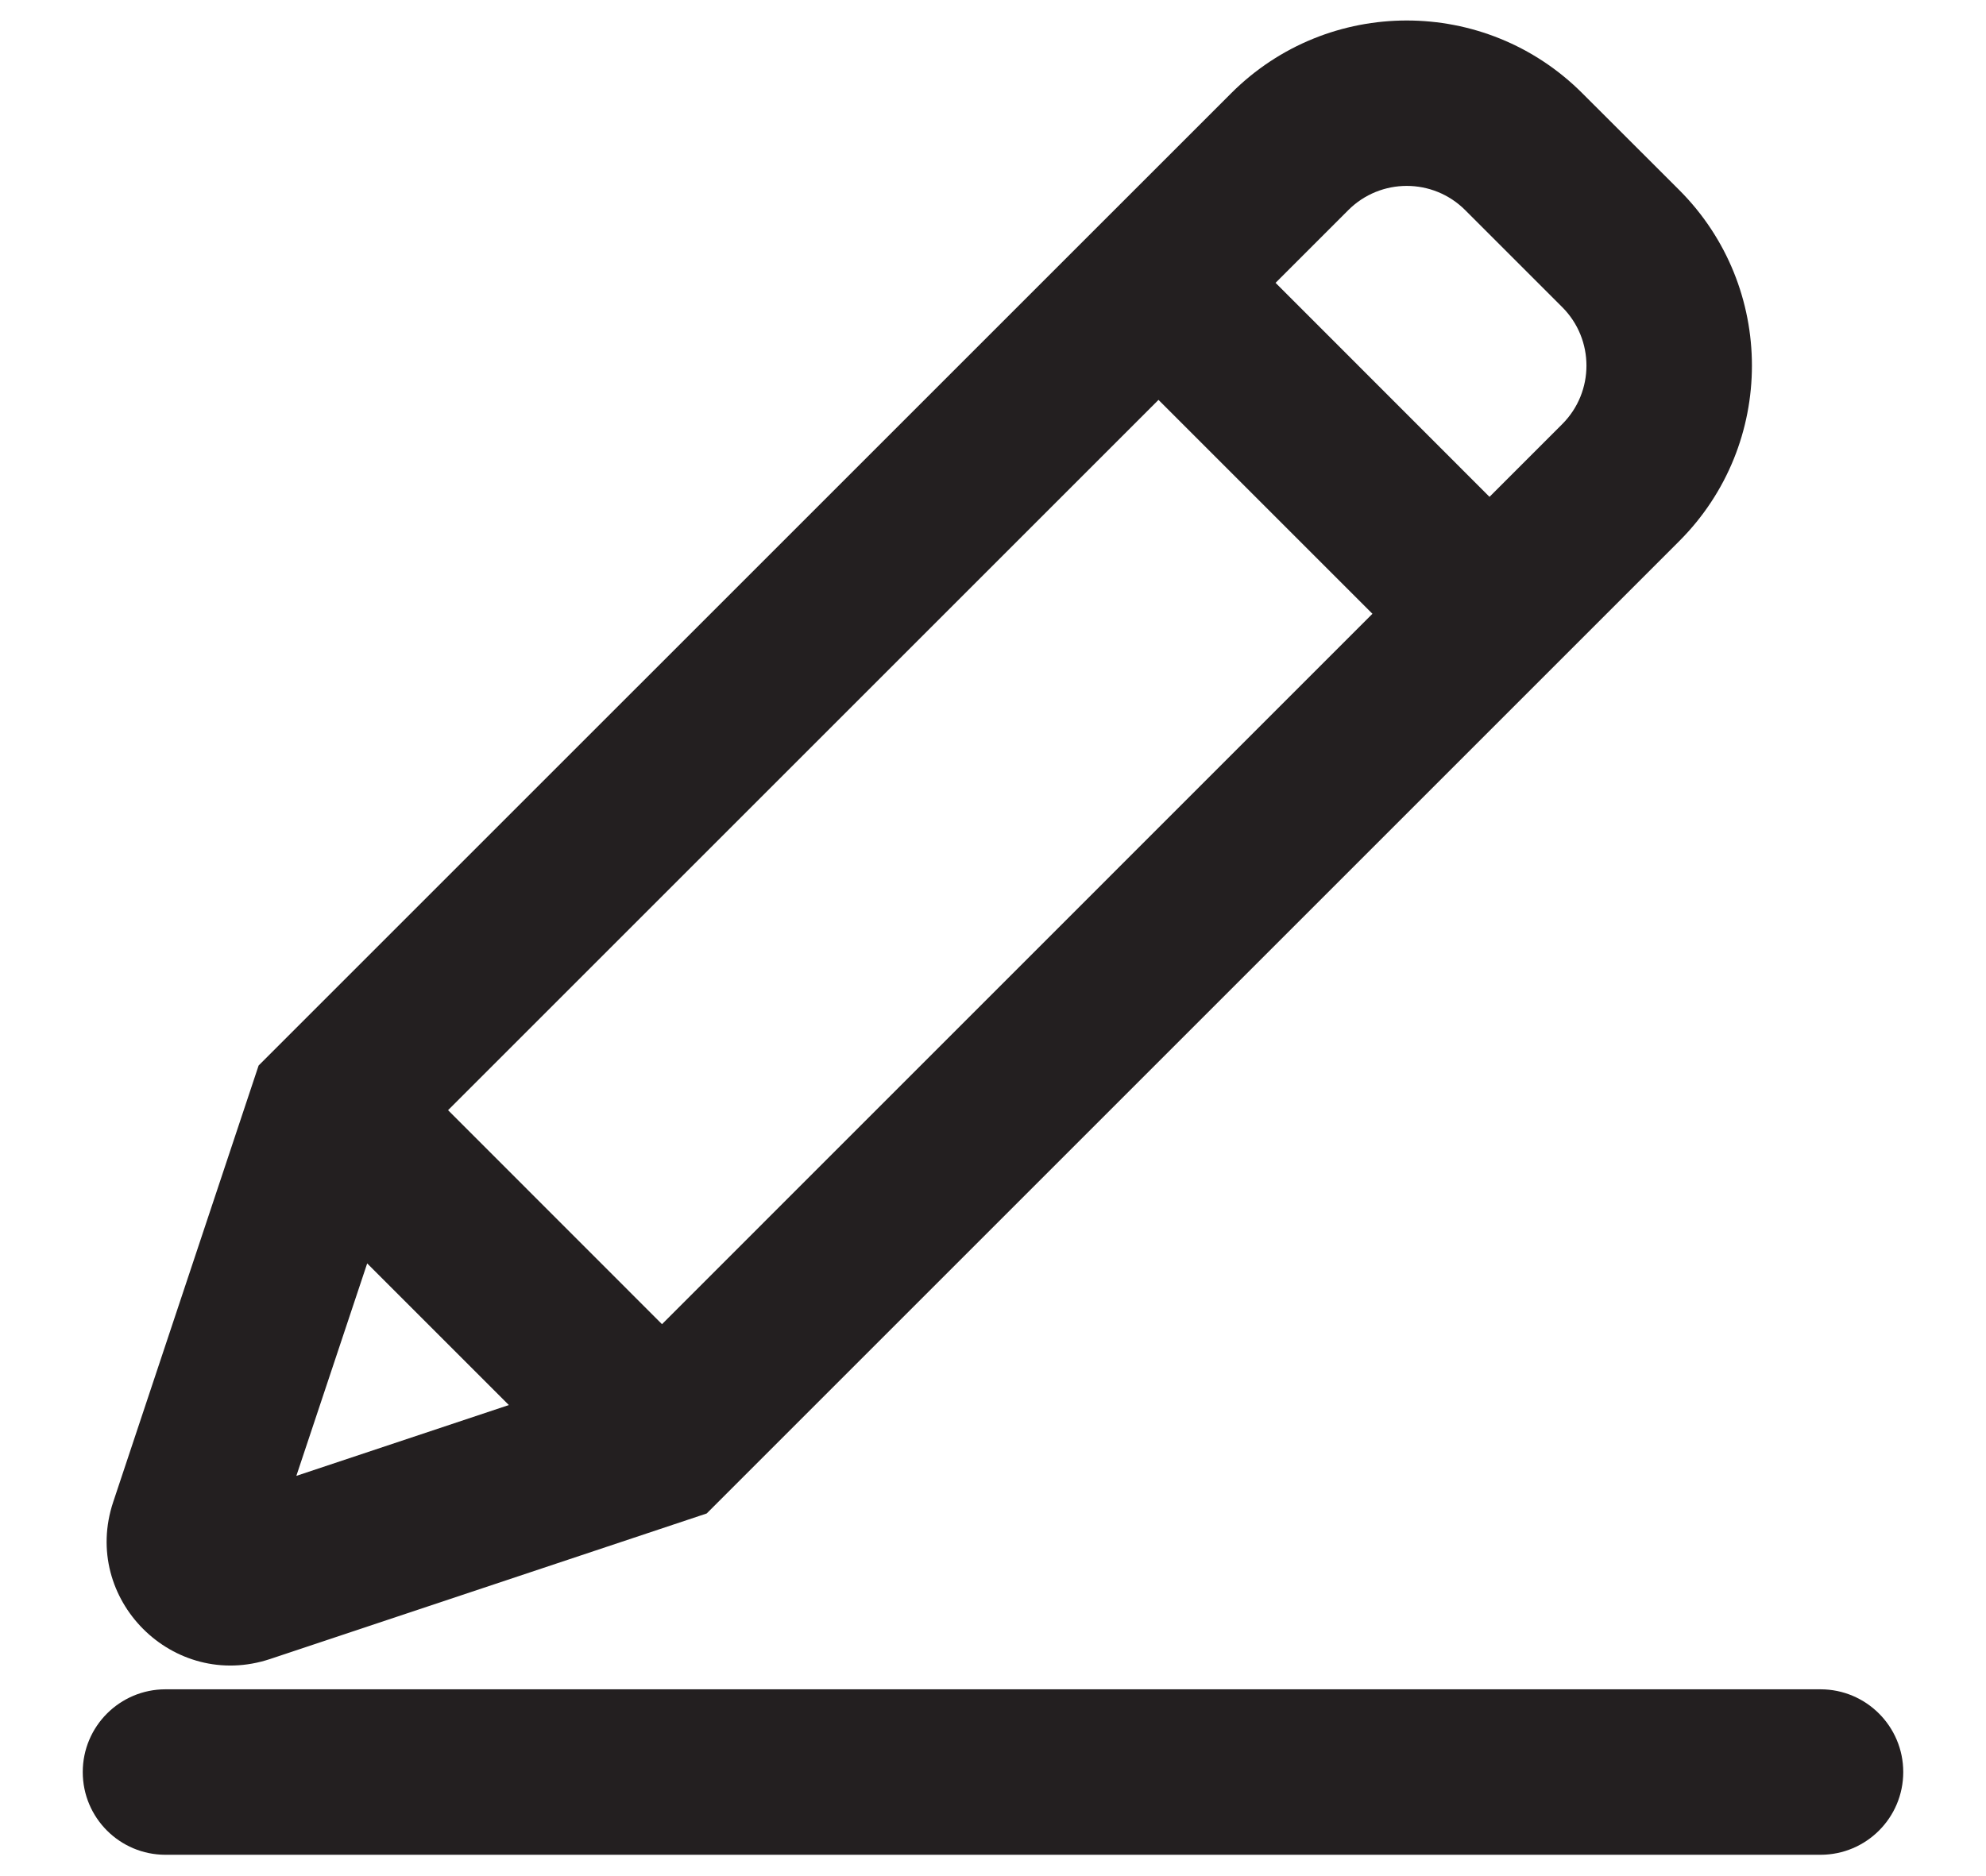
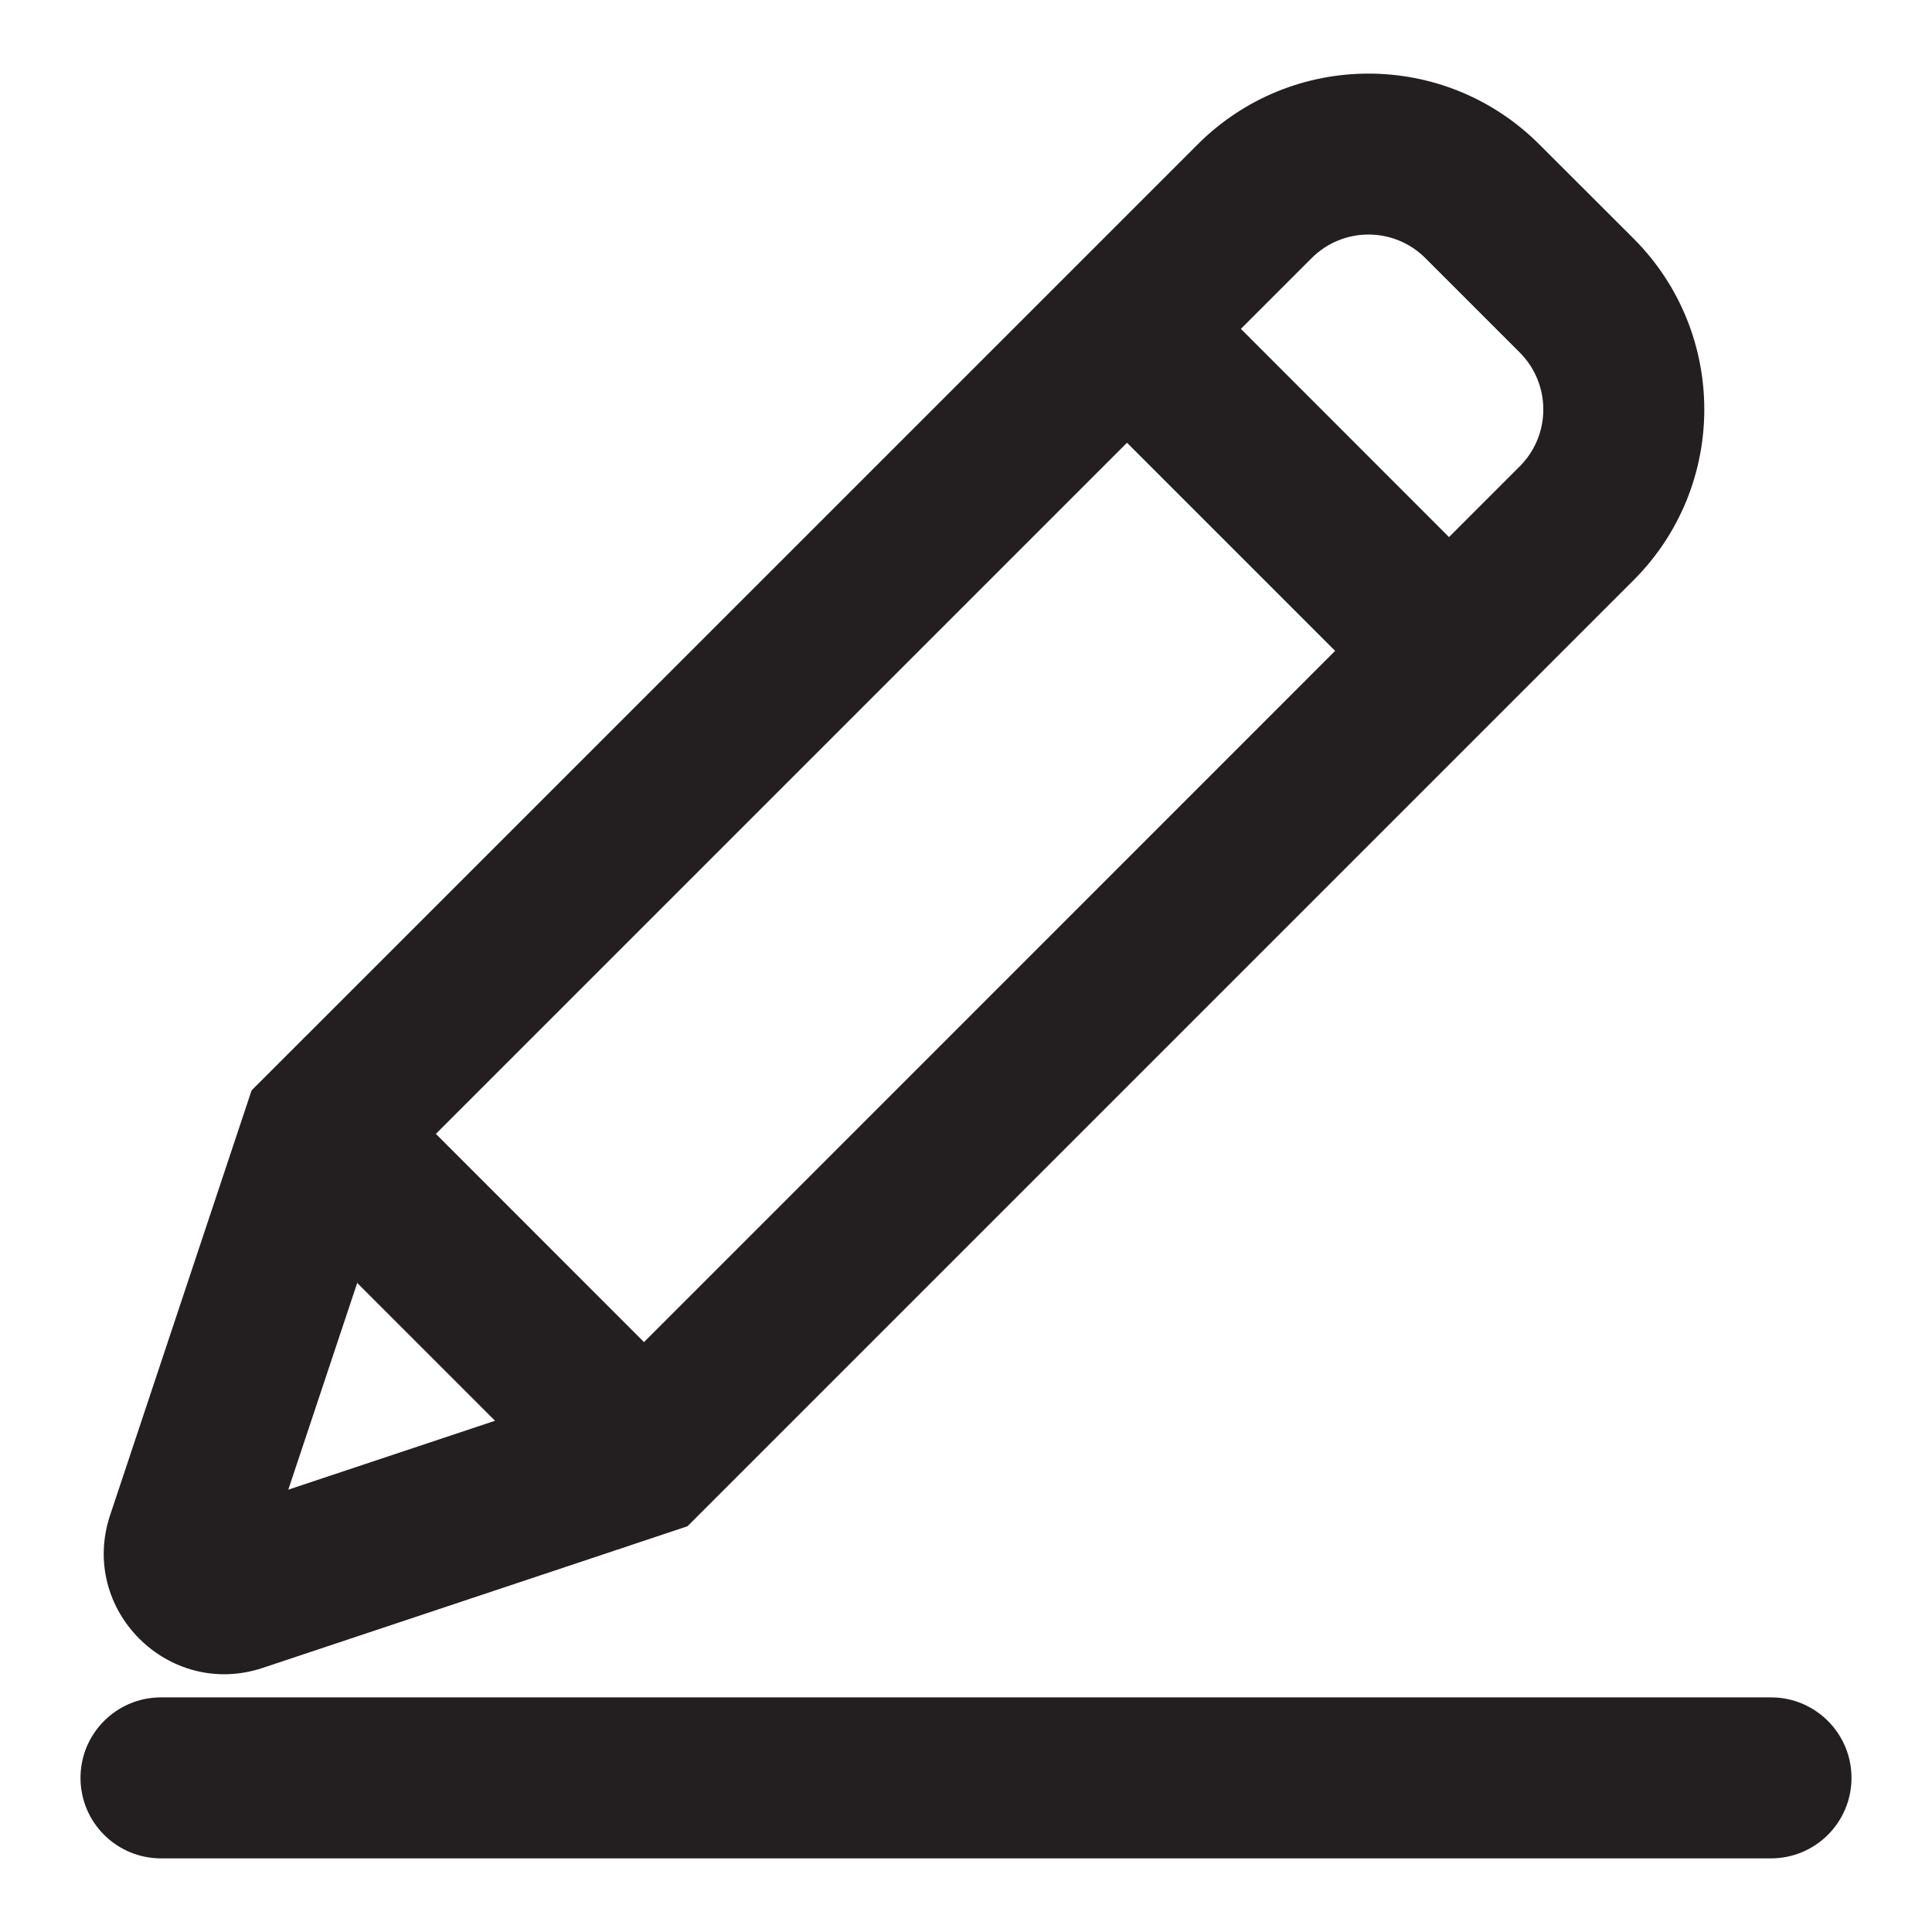
- <svg xmlns="http://www.w3.org/2000/svg" viewBox="0 0 18 17" fill="none">
-   <path fill-rule="evenodd" clip-rule="evenodd" d="M14.341 0.845C13.462 -0.034 12.038 -0.034 11.159 0.845L2.344 9.659L1.026 13.616C0.733 14.495 1.569 15.332 2.449 15.039L6.405 13.72L15.22 4.905C16.098 4.027 16.098 2.602 15.22 1.723L14.341 0.845ZM12.22 1.905C12.513 1.612 12.987 1.612 13.28 1.905L14.159 2.784C14.452 3.077 14.452 3.552 14.159 3.845L13.5 4.504L11.561 2.564L12.22 1.905ZM10.5 3.625L12.439 5.564L6 12.004L4.061 10.064L10.5 3.625ZM3.328 11.453L4.612 12.737L2.686 13.379L3.328 11.453Z" fill="#231F20" />
-   <path d="M1.5 15.314C1.086 15.314 0.75 15.65 0.75 16.064C0.75 16.479 1.086 16.814 1.5 16.814L16.5 16.814C16.914 16.814 17.25 16.479 17.25 16.064C17.25 15.65 16.914 15.314 16.5 15.314L1.5 15.314Z" fill="#231F20" />
+ <svg xmlns="http://www.w3.org/2000/svg" viewBox="0 0 18 18" fill="none">
+   <path fill-rule="evenodd" clip-rule="evenodd" d="M14.341 1.345C13.462 0.466 12.038 0.466 11.159 1.345L2.344 10.159L1.026 14.116C0.733 14.995 1.569 15.832 2.449 15.539L6.405 14.22L15.22 5.405C16.098 4.527 16.098 3.102 15.22 2.223L14.341 1.345ZM12.22 2.405C12.513 2.112 12.987 2.112 13.28 2.405L14.159 3.284C14.452 3.577 14.452 4.052 14.159 4.345L13.5 5.004L11.561 3.064L12.22 2.405ZM10.5 4.125L12.439 6.064L6 12.504L4.061 10.564L10.5 4.125ZM3.328 11.953L4.612 13.237L2.686 13.879L3.328 11.953Z" fill="#231F20" />
+   <path d="M1.5 15.814C1.086 15.814 0.75 16.15 0.75 16.564C0.75 16.979 1.086 17.314 1.5 17.314L16.5 17.314C16.914 17.314 17.25 16.979 17.25 16.564C17.25 16.15 16.914 15.814 16.5 15.814L1.5 15.814Z" fill="#231F20" />
</svg>
